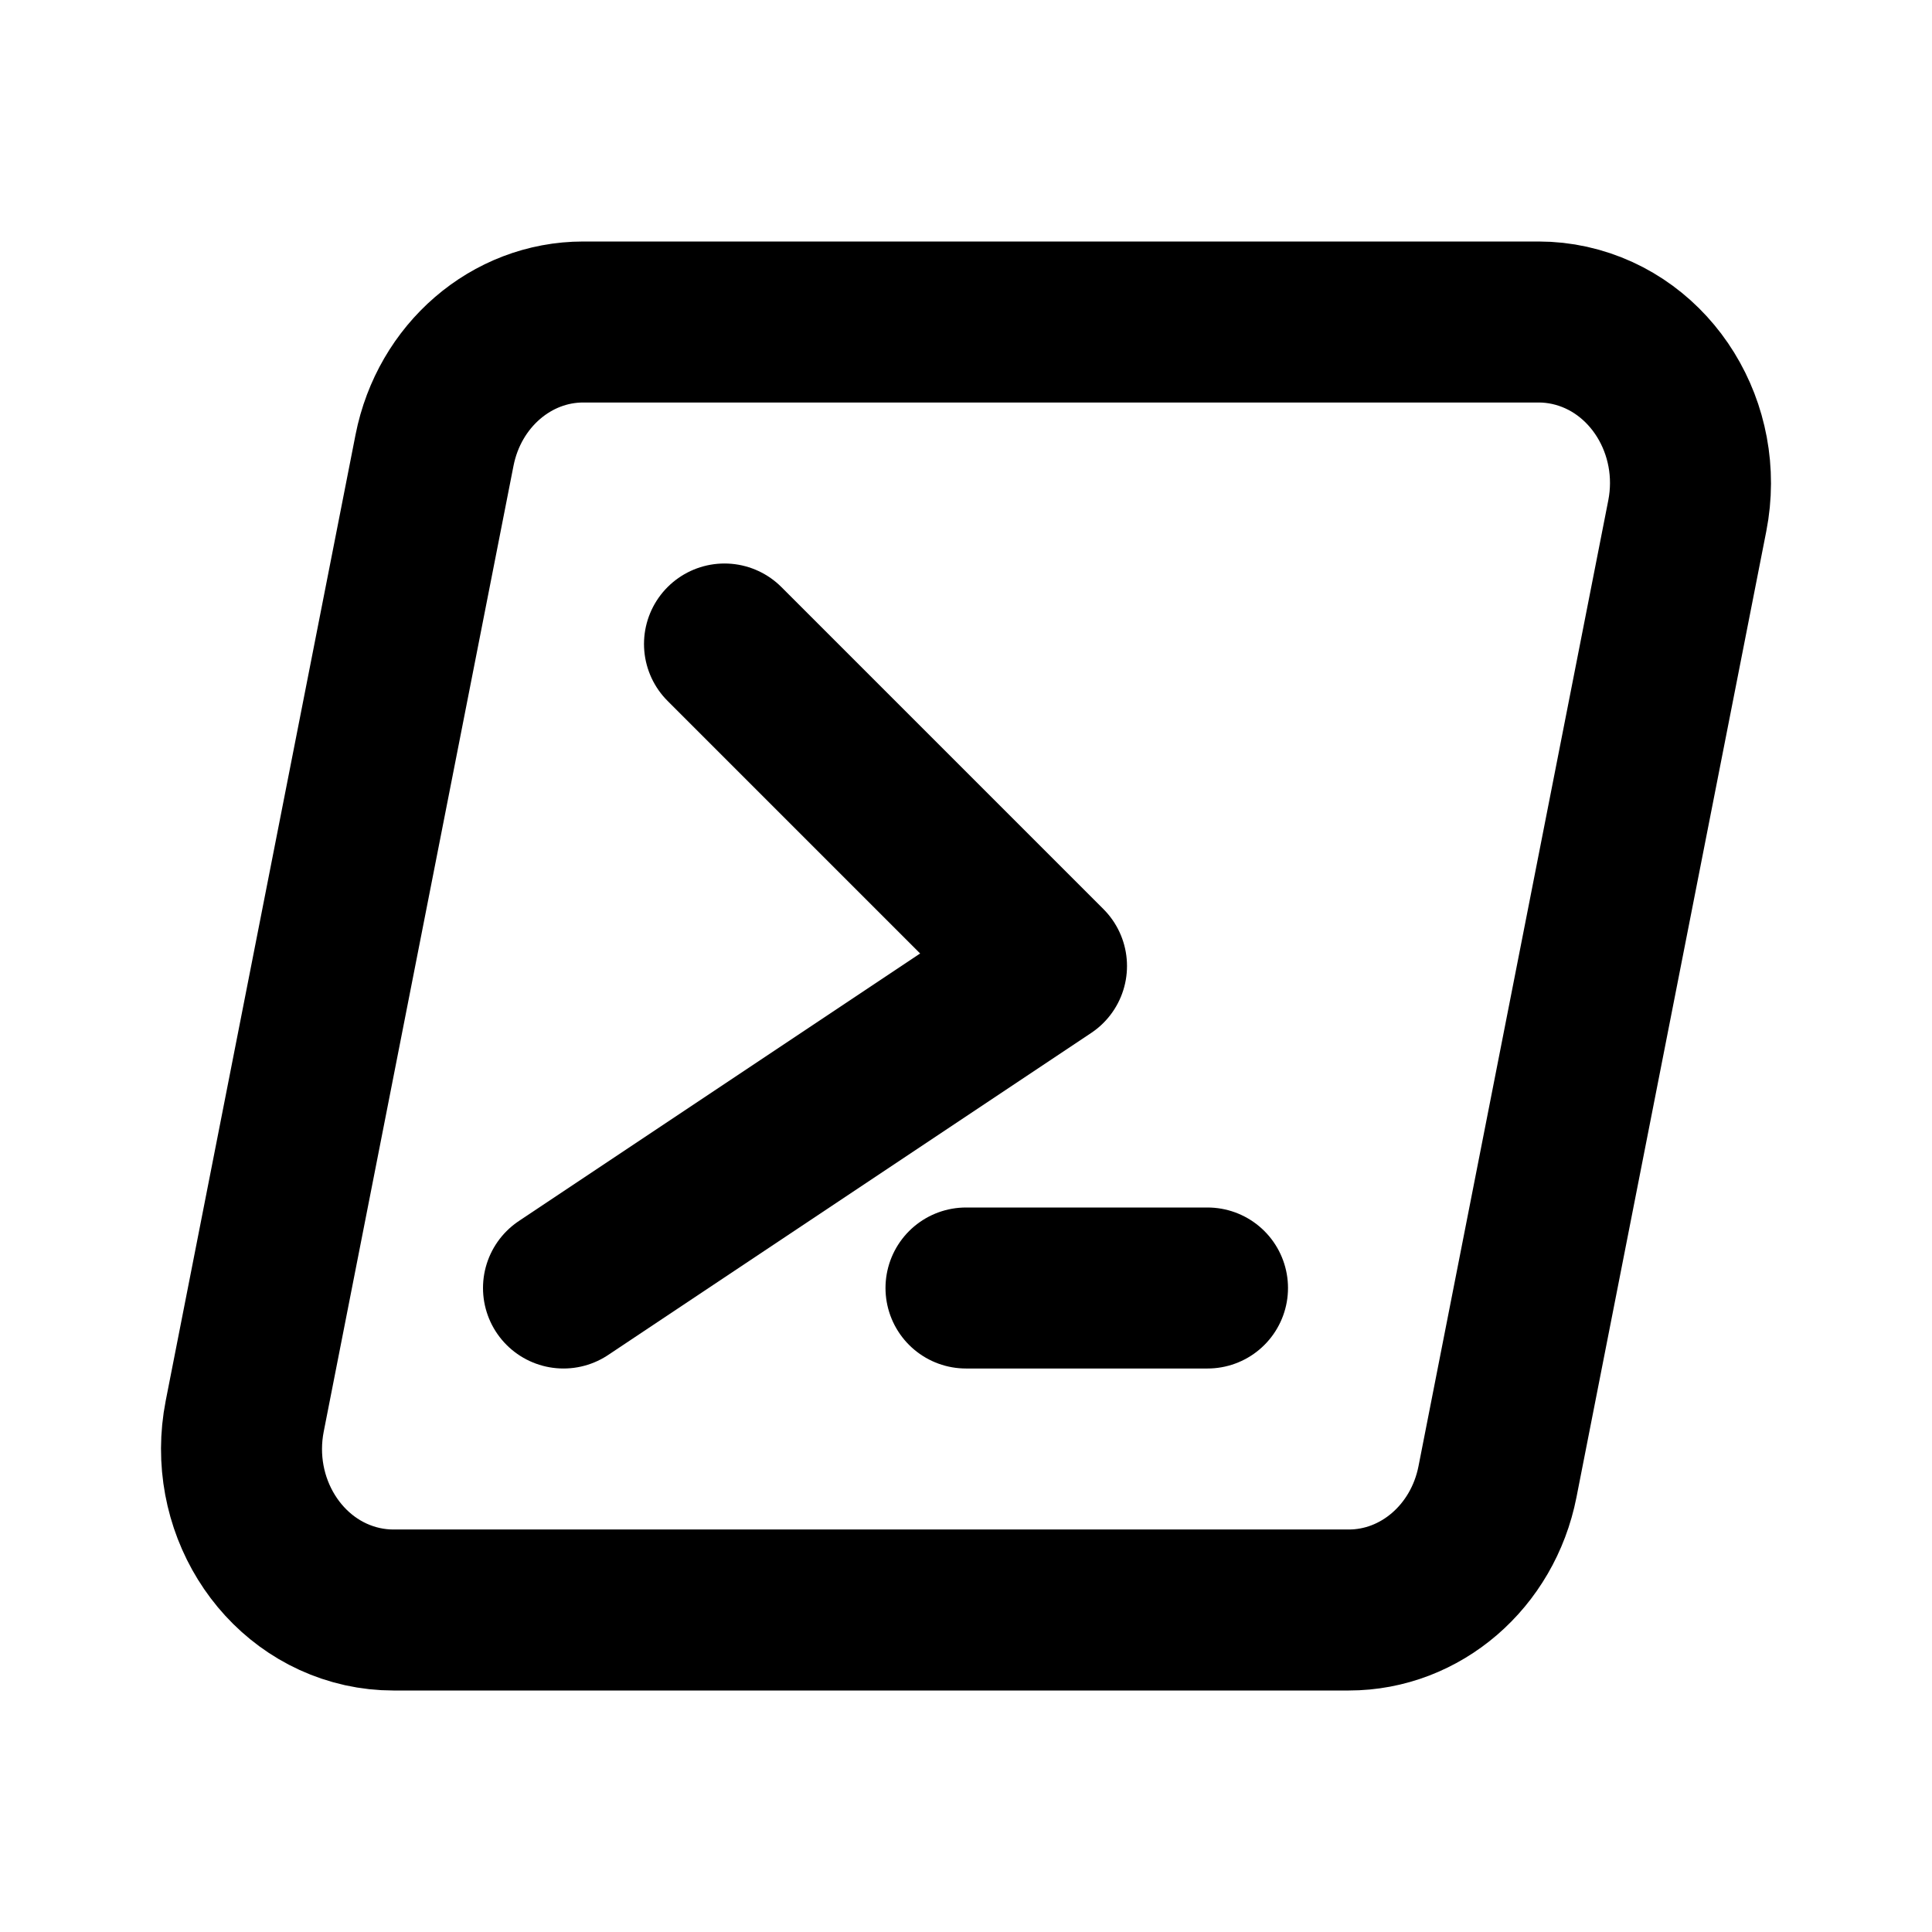
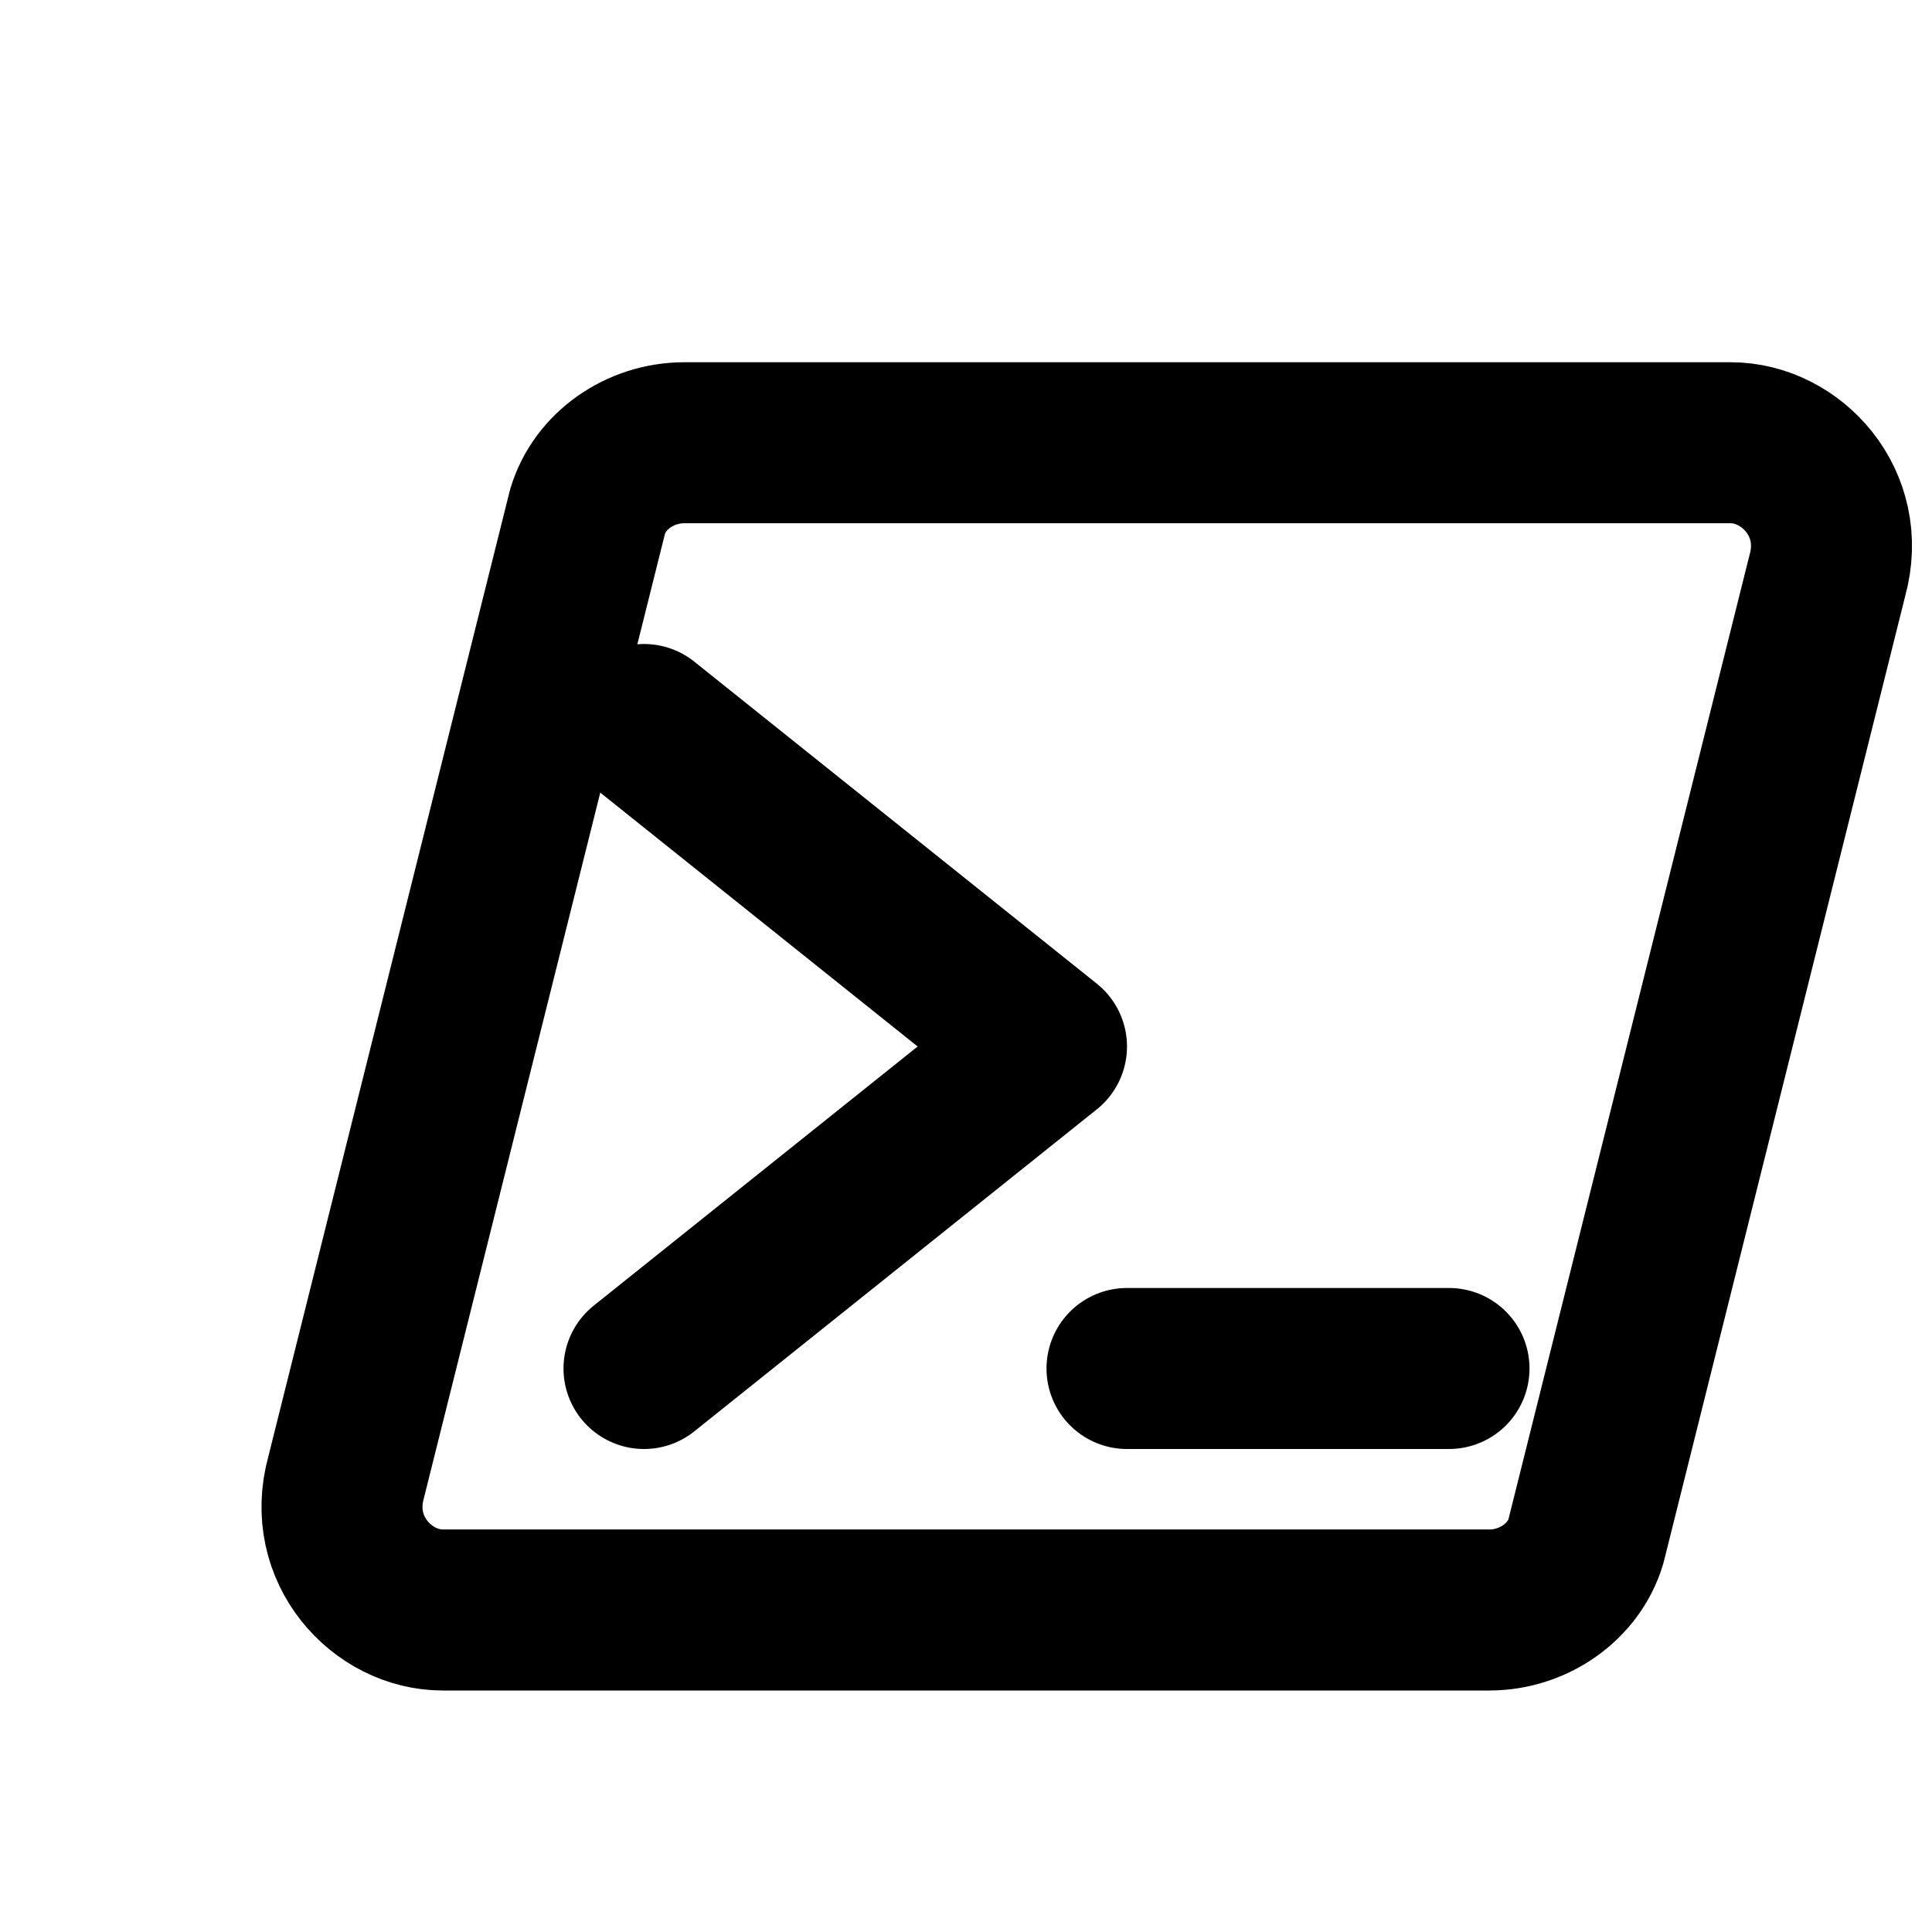
- <svg xmlns="http://www.w3.org/2000/svg" width="24" height="24" viewBox="0 0 24 24" fill="none" stroke="currentColor" stroke-width="2" stroke-linecap="round" stroke-linejoin="round" class="icon icon-tabler icons-tabler-outline icon-tabler-brand-powershell">
-   <path stroke="none" d="M0 0h24v24H0z" fill="none" />
-   <path d="M4.887 20h11.868c.893 0 1.664 -.665 1.847 -1.592l2.358 -12c.212 -1.081 -.442 -2.14 -1.462 -2.366a1.784 1.784 0 0 0 -.385 -.042h-11.868c-.893 0 -1.664 .665 -1.847 1.592l-2.358 12c-.212 1.081 .442 2.14 1.462 2.366c.127 .028 .256 .042 .385 .042z" />
-   <path d="M9 8l4 4l-6 4" />
-   <path d="M12 16h3" />
+ <svg xmlns="http://www.w3.org/2000/svg" width="24" height="24" viewBox="0 0 24 24" fill="none" stroke="currentColor" stroke-width="2" stroke-linecap="round" stroke-linejoin="round">
+   <path d="M5.5 20h13c.55 0 1.05-.35 1.2-.85l3-12c.25-.9-.45-1.65-1.2-1.65H8.5c-.55 0-1.05.35-1.2.85l-3 12c-.25.9.45 1.65 1.2 1.65z" />
+   <path d="M8 9l5 4-5 4" />
+   <path d="M14 17h4" />
</svg>
